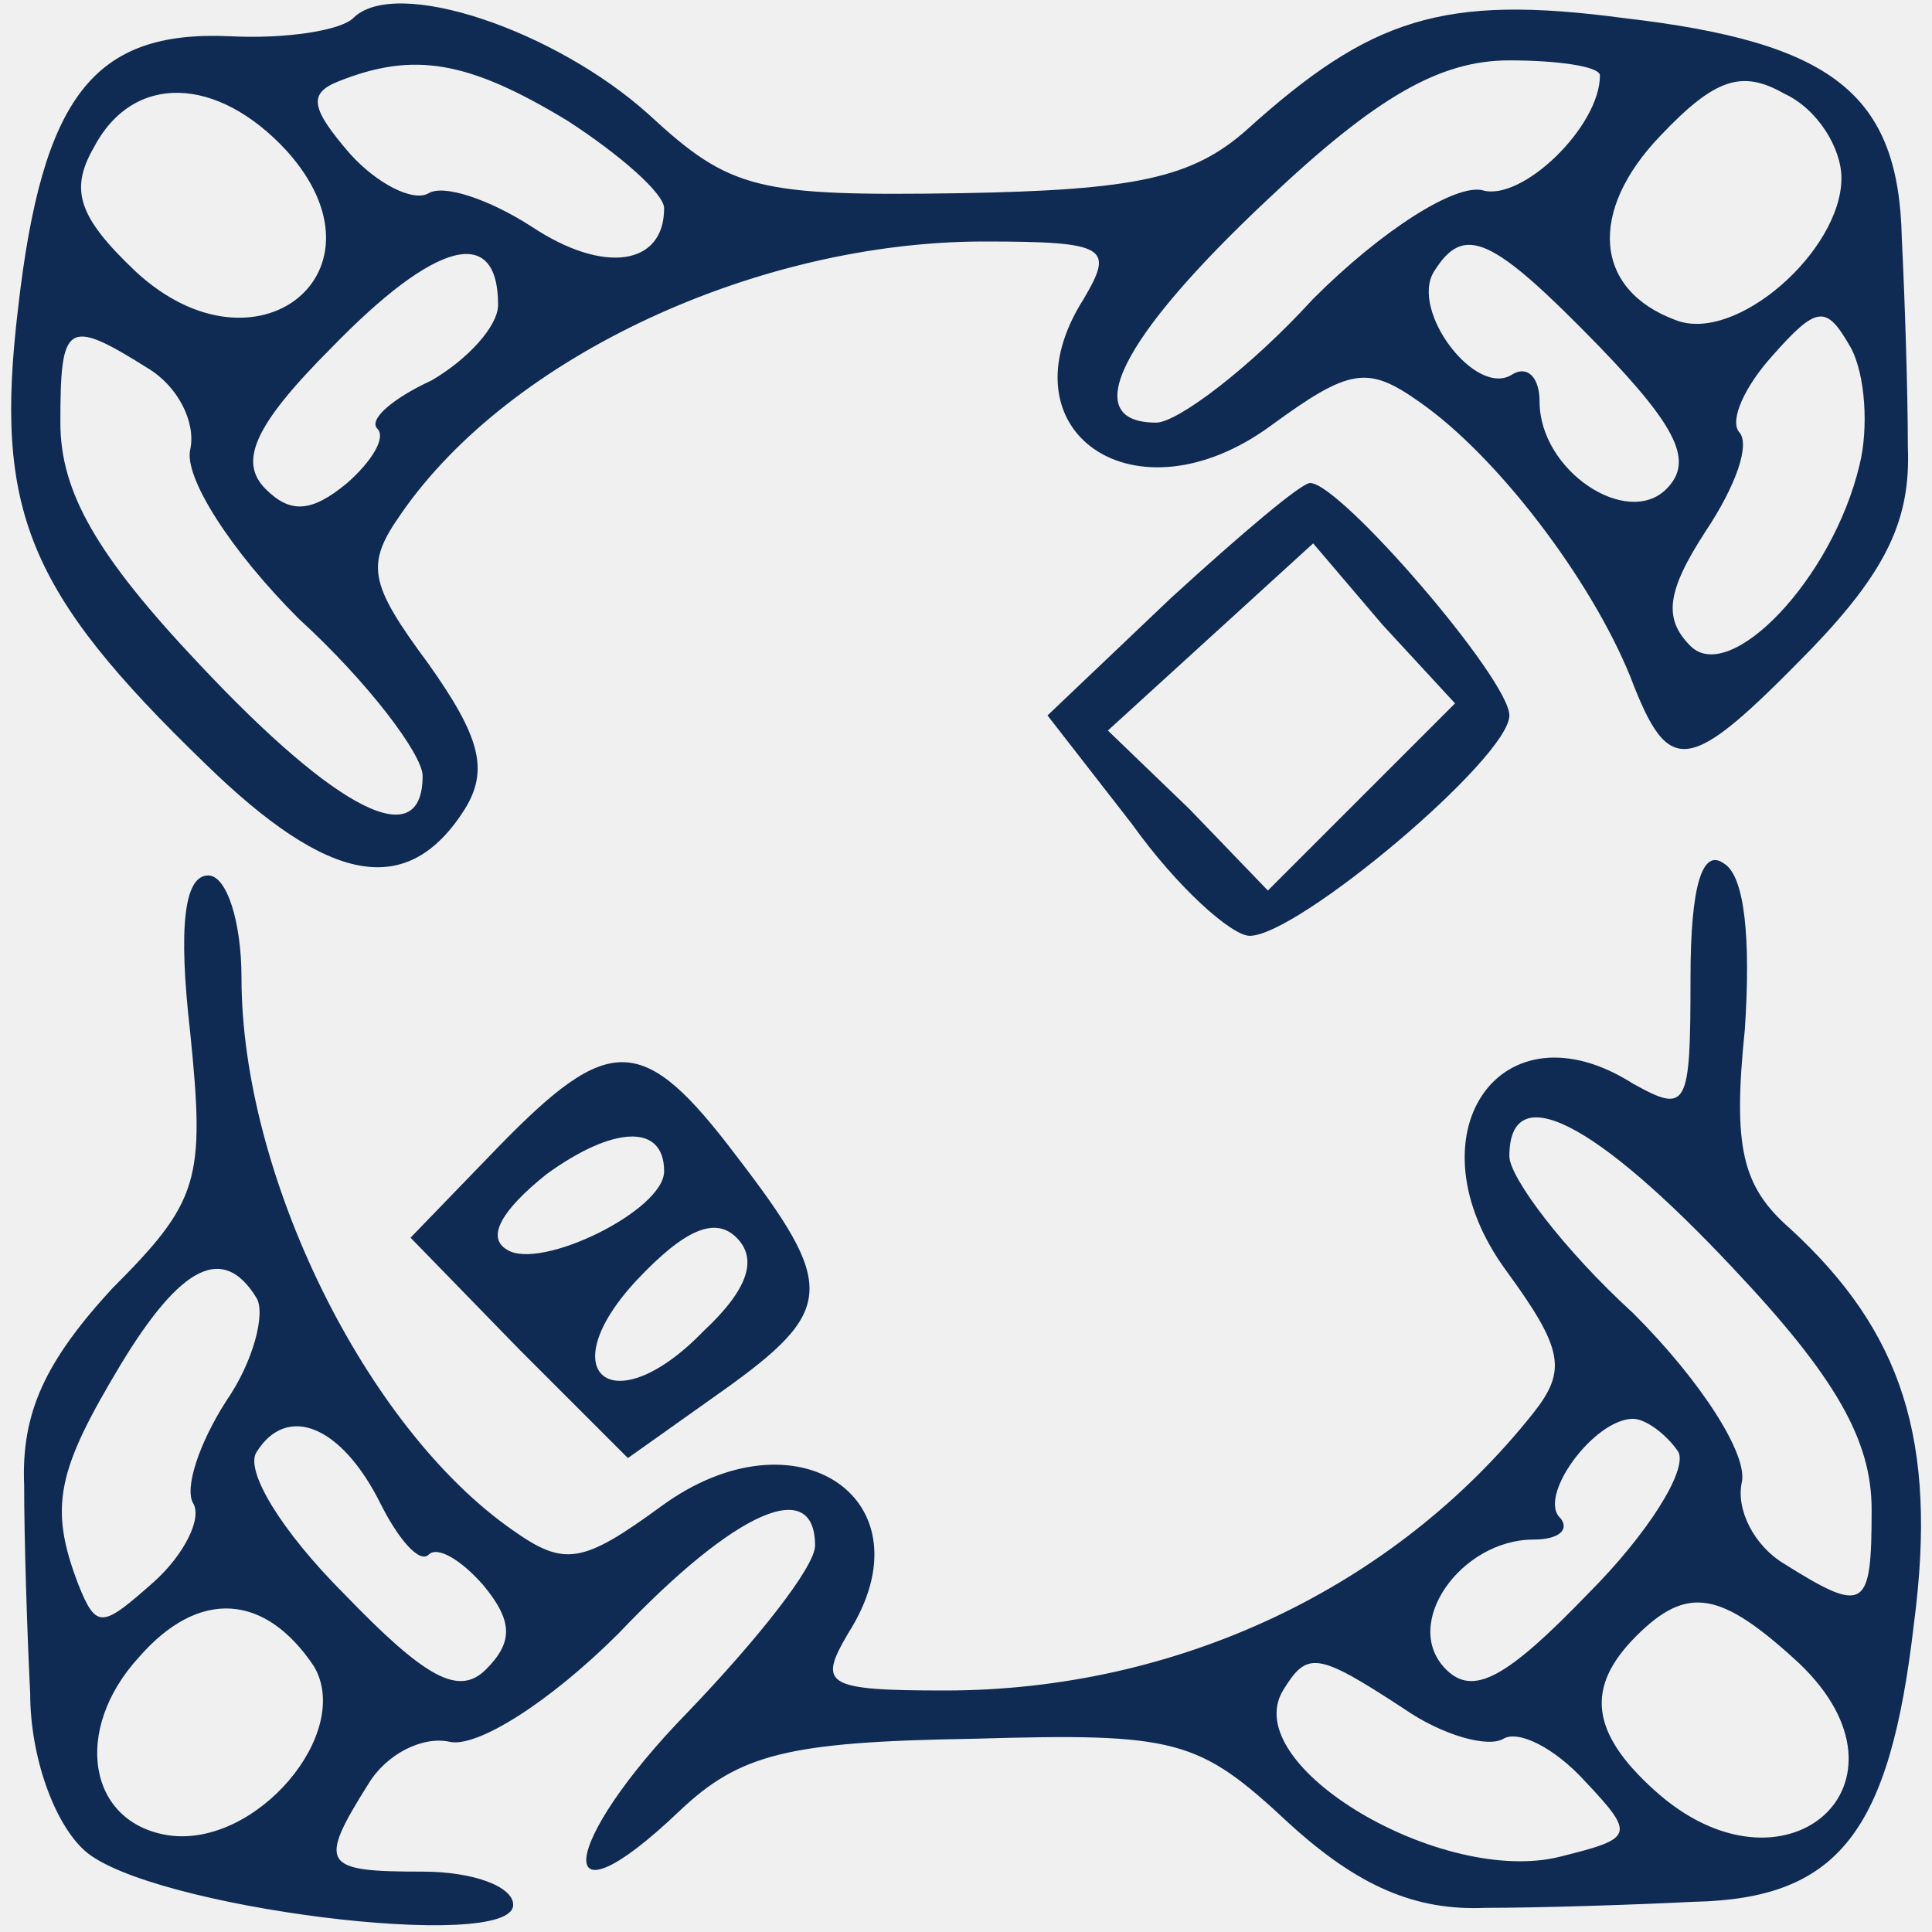
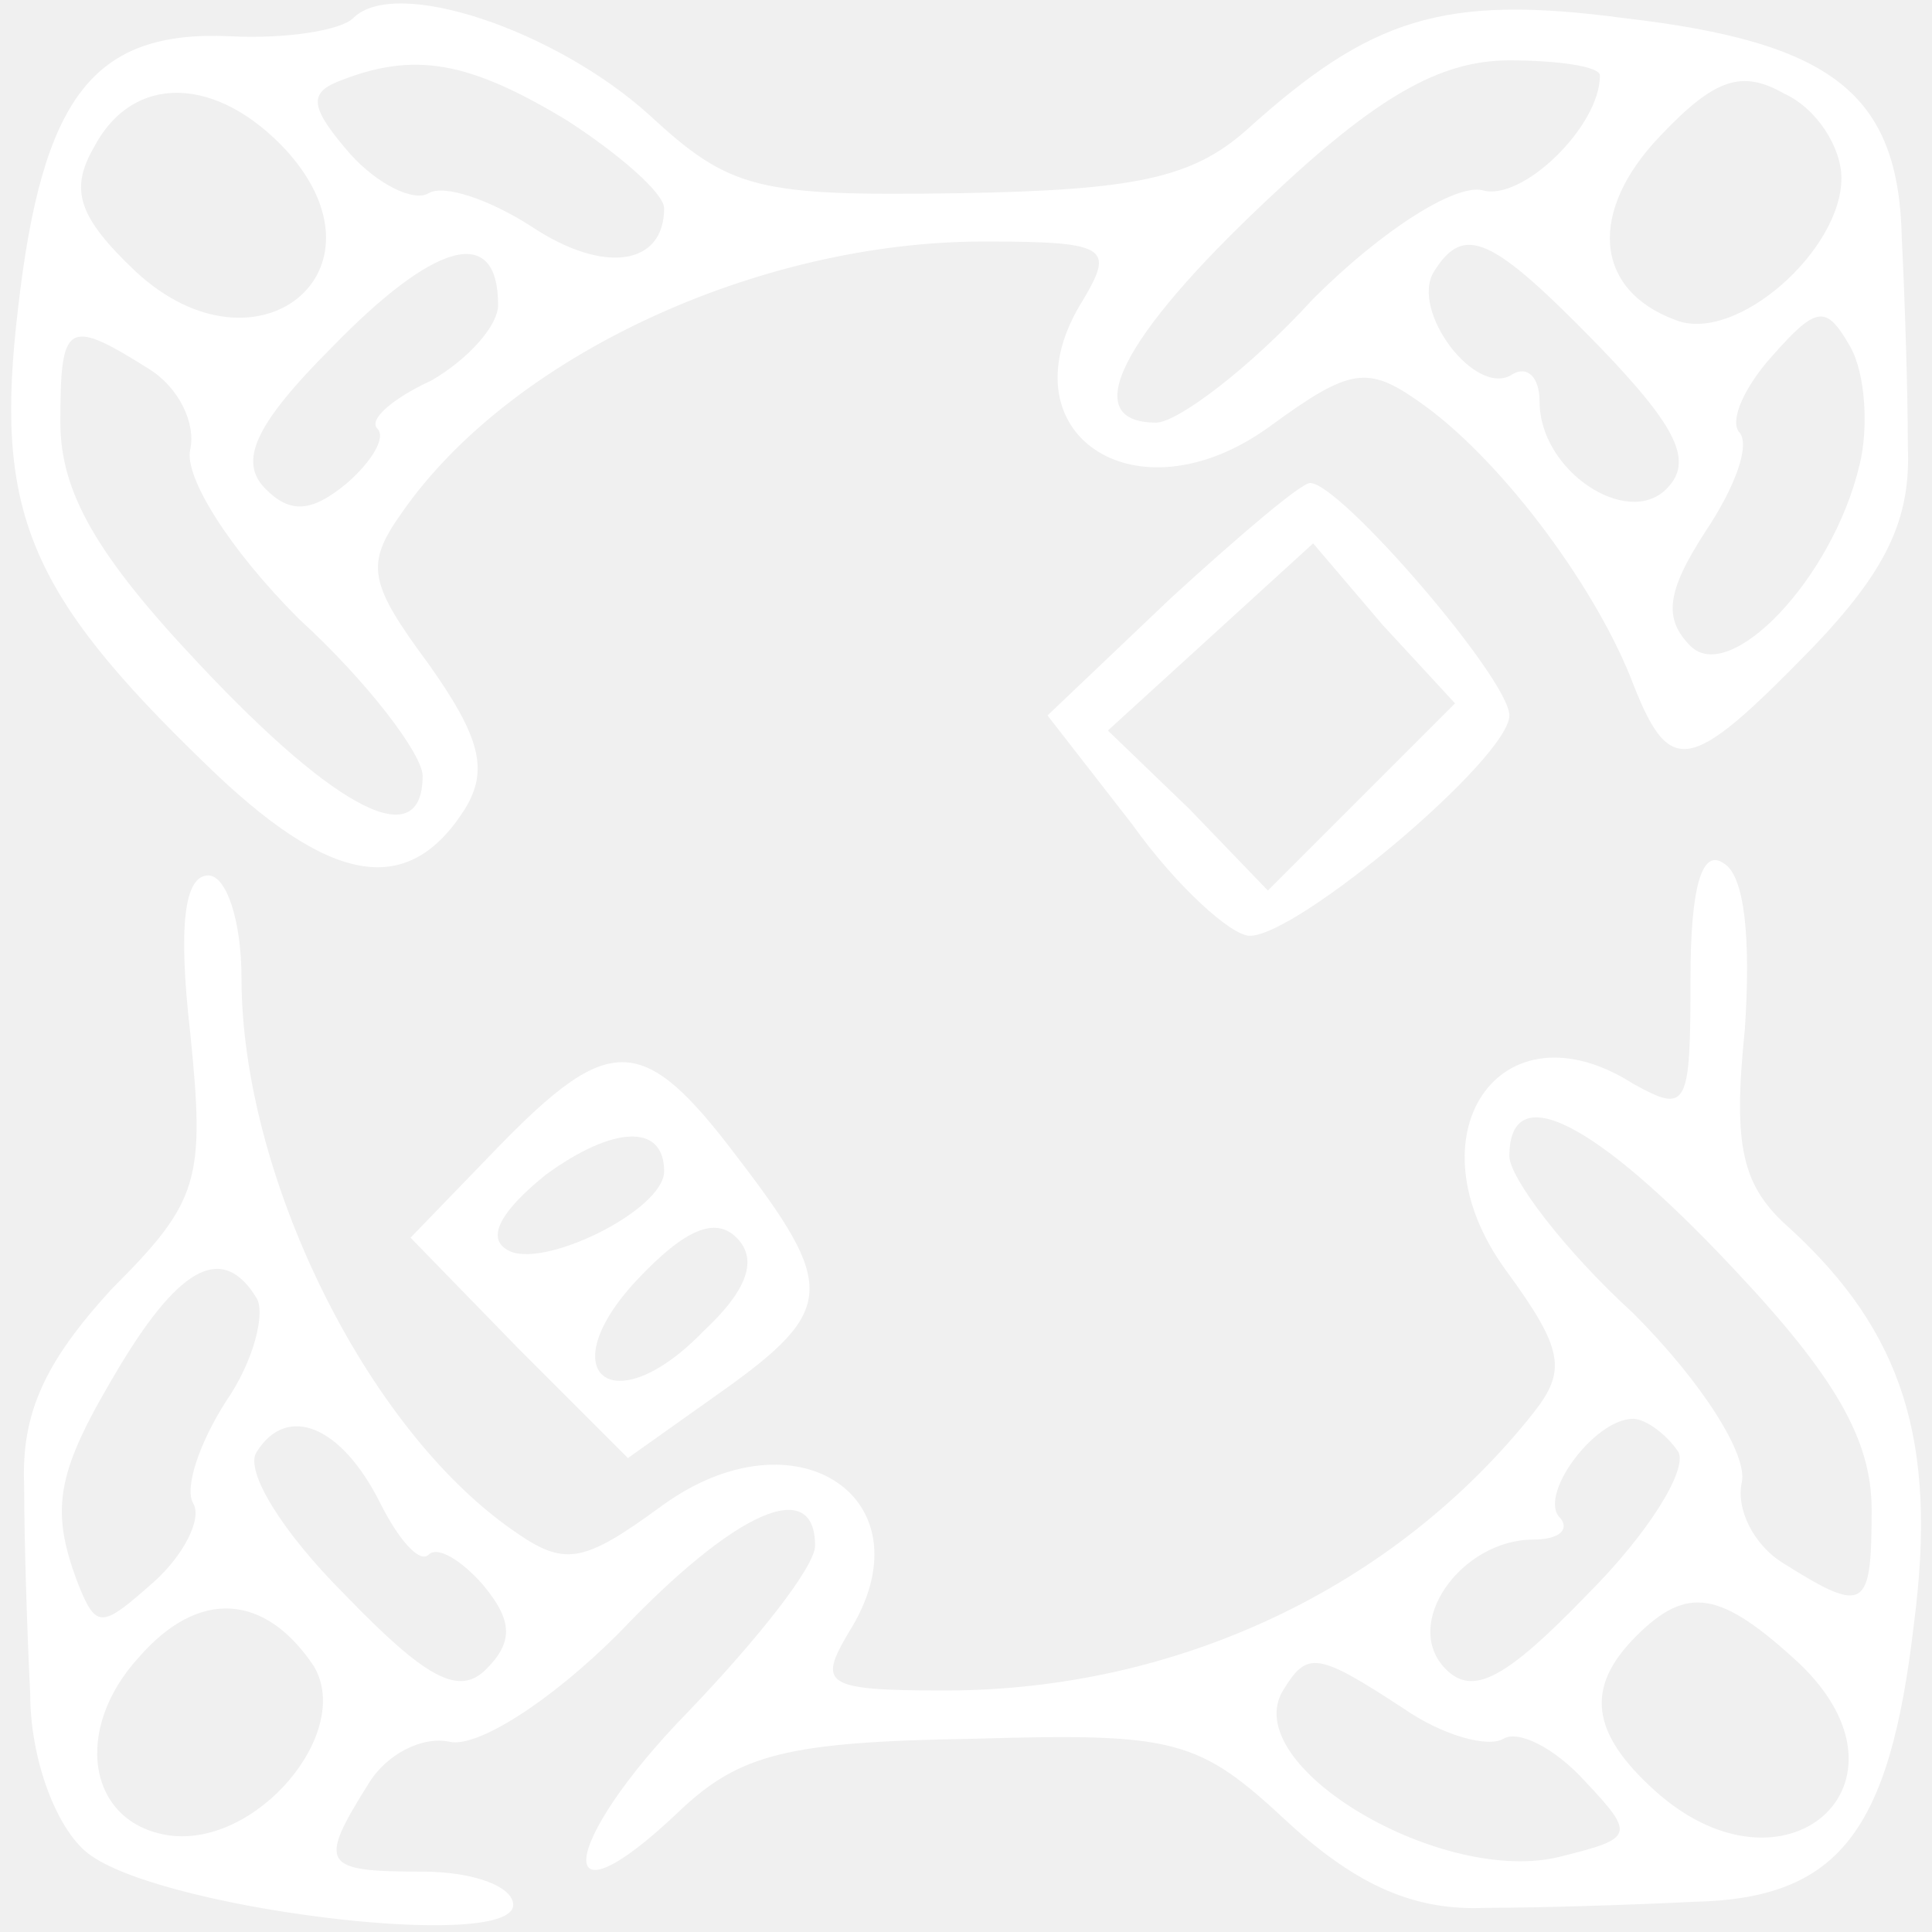
<svg xmlns="http://www.w3.org/2000/svg" version="1.0" width="64pt" height="64pt" viewBox="0 0 64 64" preserveAspectRatio="xMidYMid meet">
-   <g transform="translate(0,64) scale(0.1,-0.1)" fill="#0f2b53" stroke="none">
+   <g transform="translate(0,64) scale(0.1,-0.1)" fill="#fff" stroke="none">
    <path d="M117 634 c-4 -4 -22 -7 -41 -6 -45 2 -62 -20 -70 -90 -8 -67 3 -94 62 -151 41 -40 67 -45 86 -15 8 13 5 24 -12 48 -20 27 -21 33 -9 50 36 52 118 90 193 90 41 0 43 -2 33 -19 -28 -44 17 -75 62 -42 26 19 32 20 49 8 26 -18 57 -59 70 -91 13 -34 19 -33 60 9 25 26 33 43 32 67 0 18 -1 49 -2 69 -1 48 -23 65 -92 73 -60 8 -84 0 -125 -37 -18 -16 -37 -20 -95 -21 -67 -1 -76 1 -103 26 -31 28 -84 46 -98 32z m71 -34 c17 -11 32 -24 32 -29 0 -19 -20 -22 -44 -6 -14 9 -29 14 -34 11 -5 -3 -17 3 -26 13 -13 15 -14 20 -4 24 25 10 43 7 76 -13z m342 15 c0 -17 -26 -42 -39 -38 -9 2 -33 -13 -56 -36 -21 -23 -45 -41 -52 -41 -26 0 -12 28 37 74 36 34 57 46 80 46 16 0 30 -2 30 -5z m80 -34 c0 -24 -35 -55 -55 -47 -27 10 -29 36 -5 61 18 19 27 22 41 14 11 -5 19 -18 19 -28z m-515 9 c36 -40 -10 -77 -50 -40 -19 18 -22 27 -14 41 13 25 41 24 64 -1z m70 -51 c0 -7 -10 -18 -22 -25 -13 -6 -21 -13 -18 -16 3 -3 -2 -11 -10 -18 -12 -10 -19 -10 -27 -2 -9 9 -4 21 22 47 34 35 55 41 55 14z m365 -14 c26 -27 31 -38 22 -47 -13 -13 -42 6 -42 29 0 8 -4 12 -9 9 -12 -8 -34 21 -26 34 10 16 19 12 55 -25z m86 -39 c-9 -38 -43 -73 -56 -60 -9 9 -8 18 5 38 10 15 15 29 11 33 -3 4 2 15 11 25 15 17 18 17 26 3 5 -9 6 -27 3 -39z m-567 32 c10 -6 16 -18 14 -27 -2 -9 13 -33 36 -56 23 -21 41 -45 41 -52 0 -26 -28 -12 -74 37 -34 36 -46 57 -46 80 0 33 2 35 29 18z" />
    <path d="M388 442 l-41 -39 28 -36 c15 -21 33 -37 39 -37 16 0 86 59 86 73 0 12 -56 77 -66 77 -3 0 -23 -17 -46 -38z m63 -66 l-31 -31 -26 27 -27 26 34 31 34 31 23 -27 24 -26 -31 -31z" />
    <path d="M560 316 c0 -43 -1 -45 -19 -35 -44 28 -75 -17 -42 -62 19 -26 20 -33 9 -47 -46 -58 -118 -92 -195 -92 -40 0 -42 2 -32 19 28 44 -17 75 -62 42 -26 -19 -32 -20 -49 -8 -49 34 -90 118 -90 183 0 19 -5 34 -11 34 -8 0 -10 -17 -6 -52 5 -49 3 -56 -26 -85 -22 -24 -30 -41 -29 -65 0 -18 1 -49 2 -69 0 -21 8 -43 18 -52 21 -19 142 -34 142 -18 0 6 -13 11 -30 11 -33 0 -35 2 -18 29 6 10 18 16 27 14 9 -2 33 13 56 36 39 41 65 52 65 29 0 -7 -19 -31 -42 -55 -43 -44 -46 -74 -3 -33 20 19 36 23 97 24 68 2 75 0 105 -28 23 -21 42 -29 65 -28 18 0 49 1 69 2 48 1 65 23 73 92 8 61 -4 97 -41 131 -16 14 -19 27 -15 66 2 30 0 51 -7 55 -7 5 -11 -7 -11 -38z m14 -96 c34 -36 46 -57 46 -80 0 -33 -2 -35 -29 -18 -10 6 -16 18 -14 27 2 9 -13 33 -36 56 -23 21 -41 45 -41 52 0 26 28 12 74 -37z m-489 -10 c3 -5 -1 -21 -10 -34 -9 -14 -14 -29 -11 -34 3 -5 -3 -17 -13 -26 -17 -15 -19 -16 -25 -1 -10 26 -7 38 14 73 20 33 34 40 45 22z m41 -68 c6 -12 13 -20 16 -17 3 3 11 -2 18 -10 10 -12 10 -19 1 -28 -9 -9 -20 -3 -47 25 -21 21 -33 41 -29 47 10 16 28 9 41 -17z m430 17 c3 -6 -10 -27 -30 -47 -27 -28 -38 -34 -47 -25 -15 15 5 43 29 43 8 0 12 3 9 7 -8 7 11 33 24 33 4 0 11 -5 15 -11z m-452 -71 c13 -22 -19 -60 -48 -56 -27 4 -32 35 -10 59 20 23 42 21 58 -3z m492 1 c42 -40 -5 -81 -48 -42 -21 19 -23 34 -6 51 17 17 28 15 54 -9z m-131 -15 c13 -9 28 -13 33 -10 5 3 17 -3 27 -14 17 -18 16 -19 -8 -25 -39 -10 -107 30 -92 55 8 13 11 13 40 -6z" />
    <path d="M165 260 l-29 -30 36 -37 36 -36 31 22 c38 27 38 35 5 78 -31 41 -42 41 -79 3z m55 -8 c0 -13 -41 -33 -52 -26 -7 4 -2 13 13 25 22 16 39 17 39 1z m13 -53 c-30 -31 -51 -14 -22 17 16 17 26 21 33 14 7 -7 4 -17 -11 -31z" />
  </g>
</svg>
